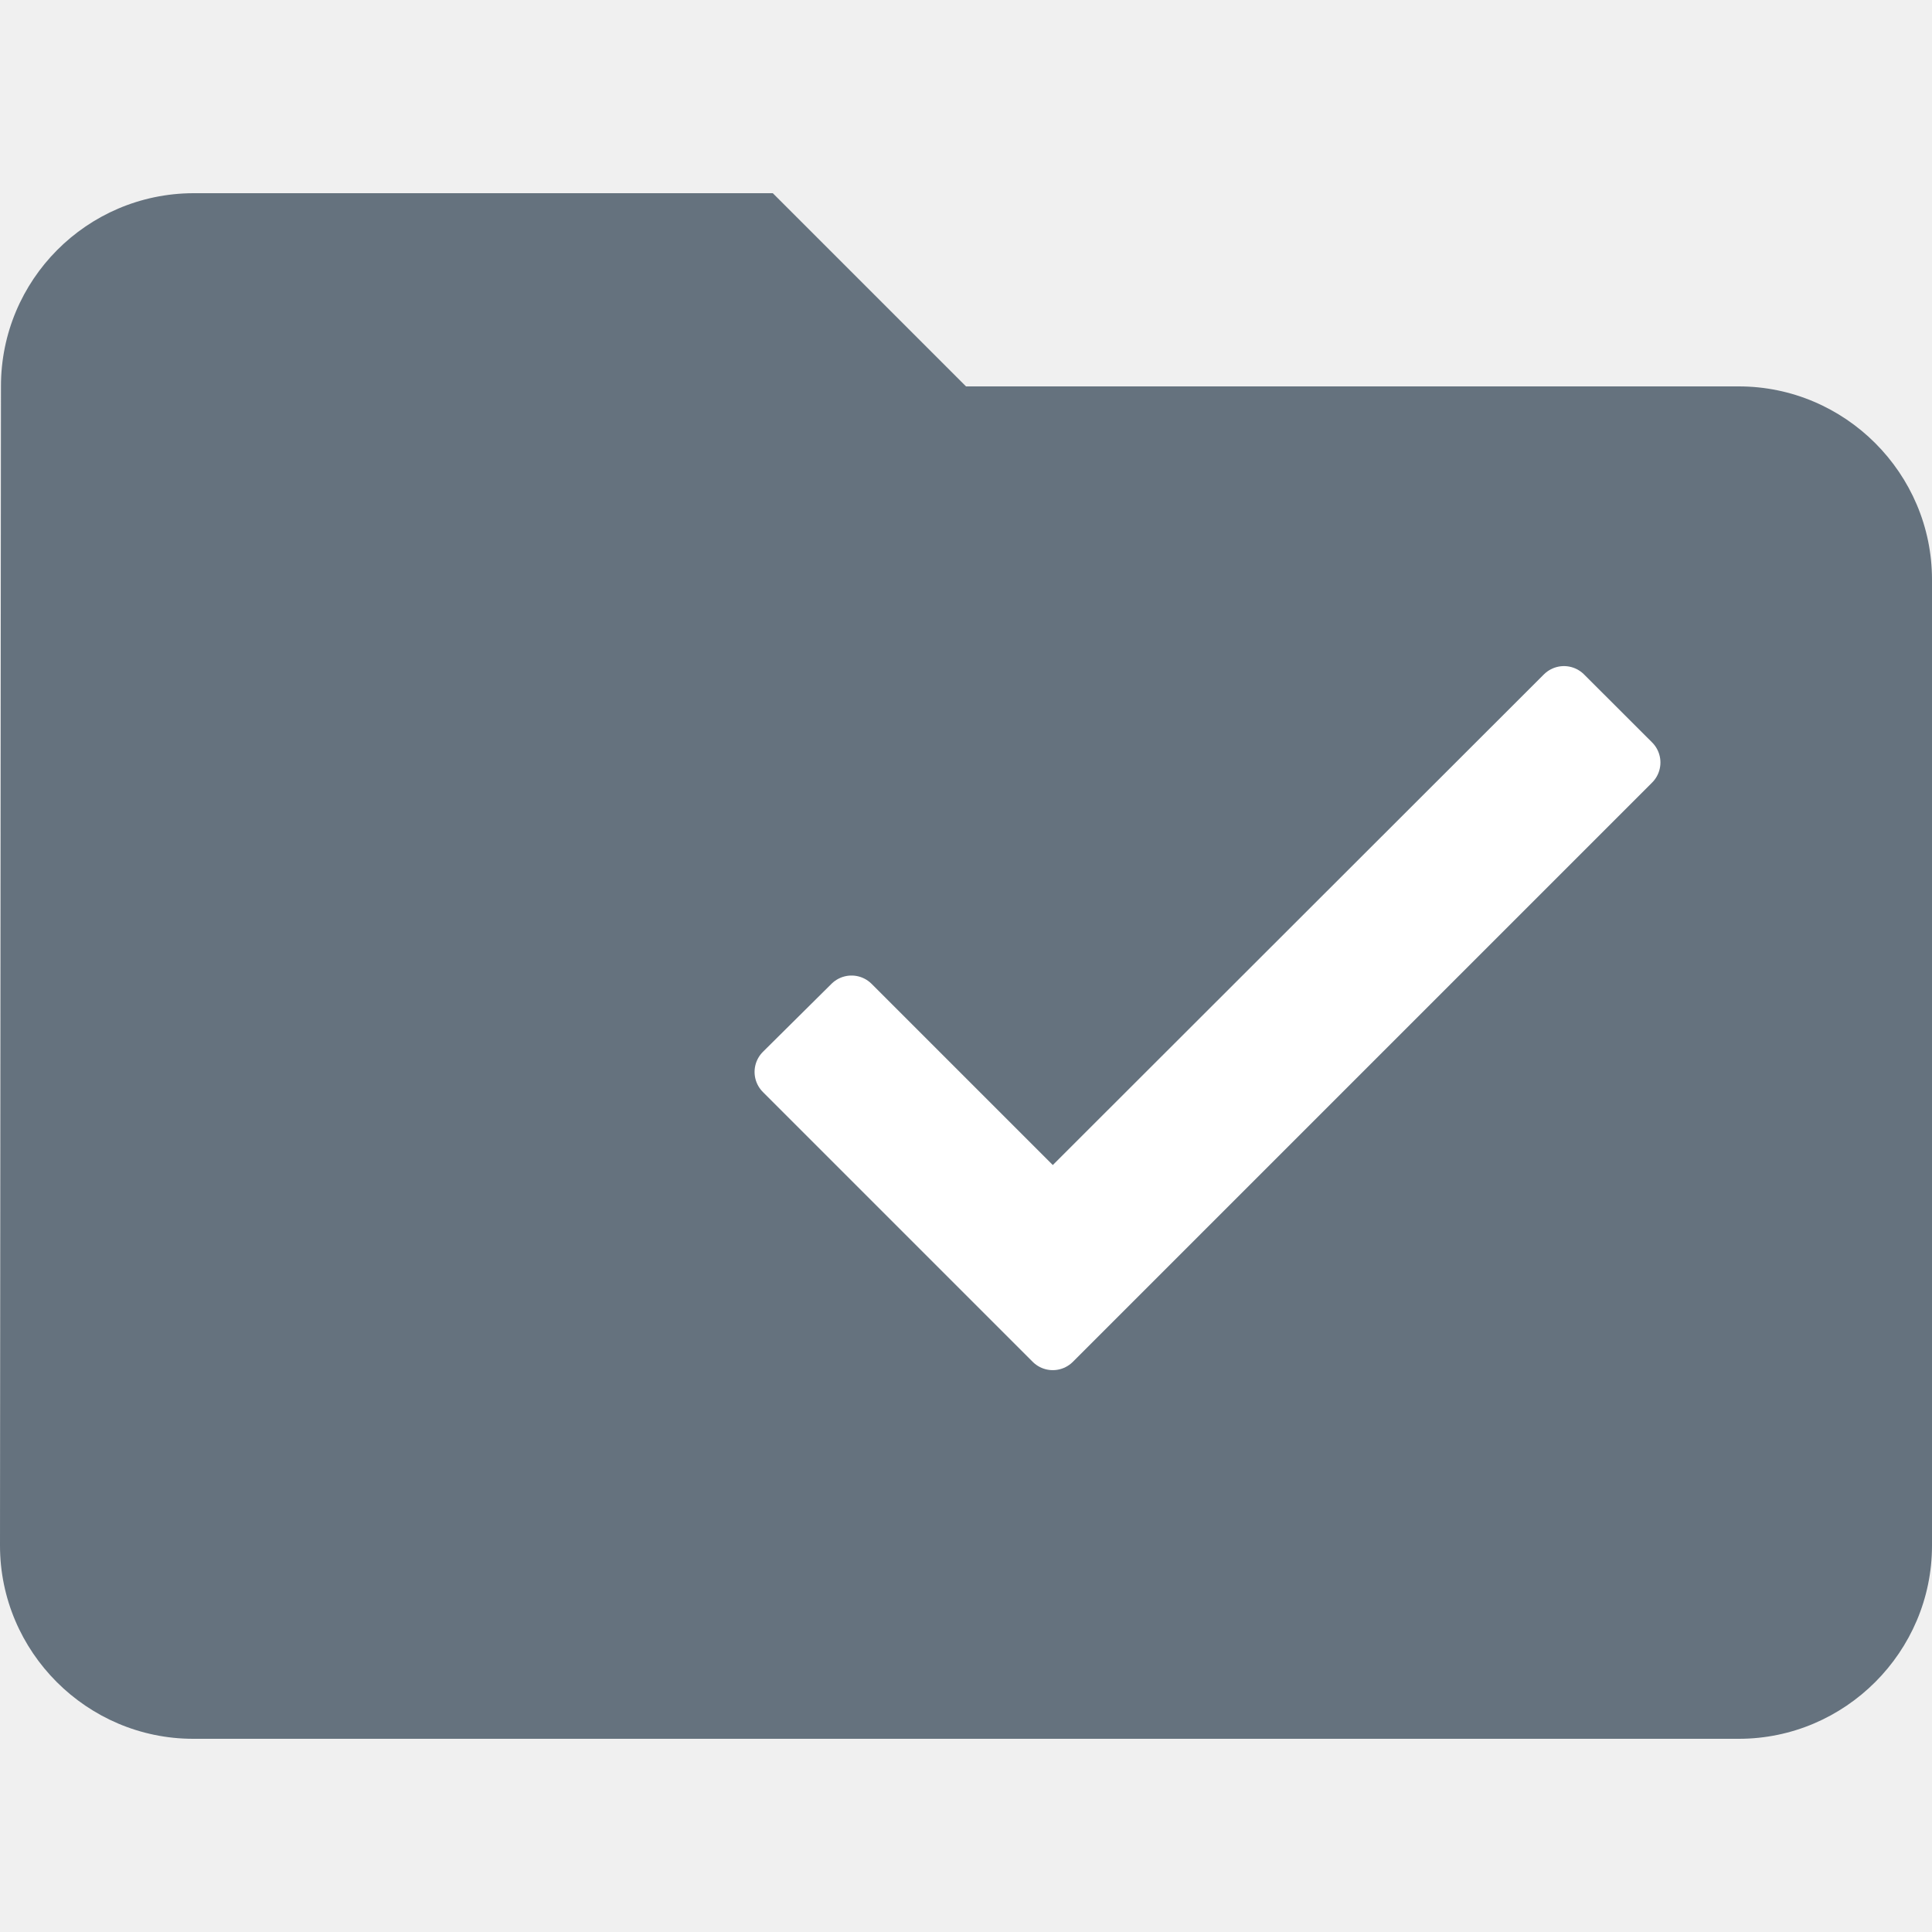
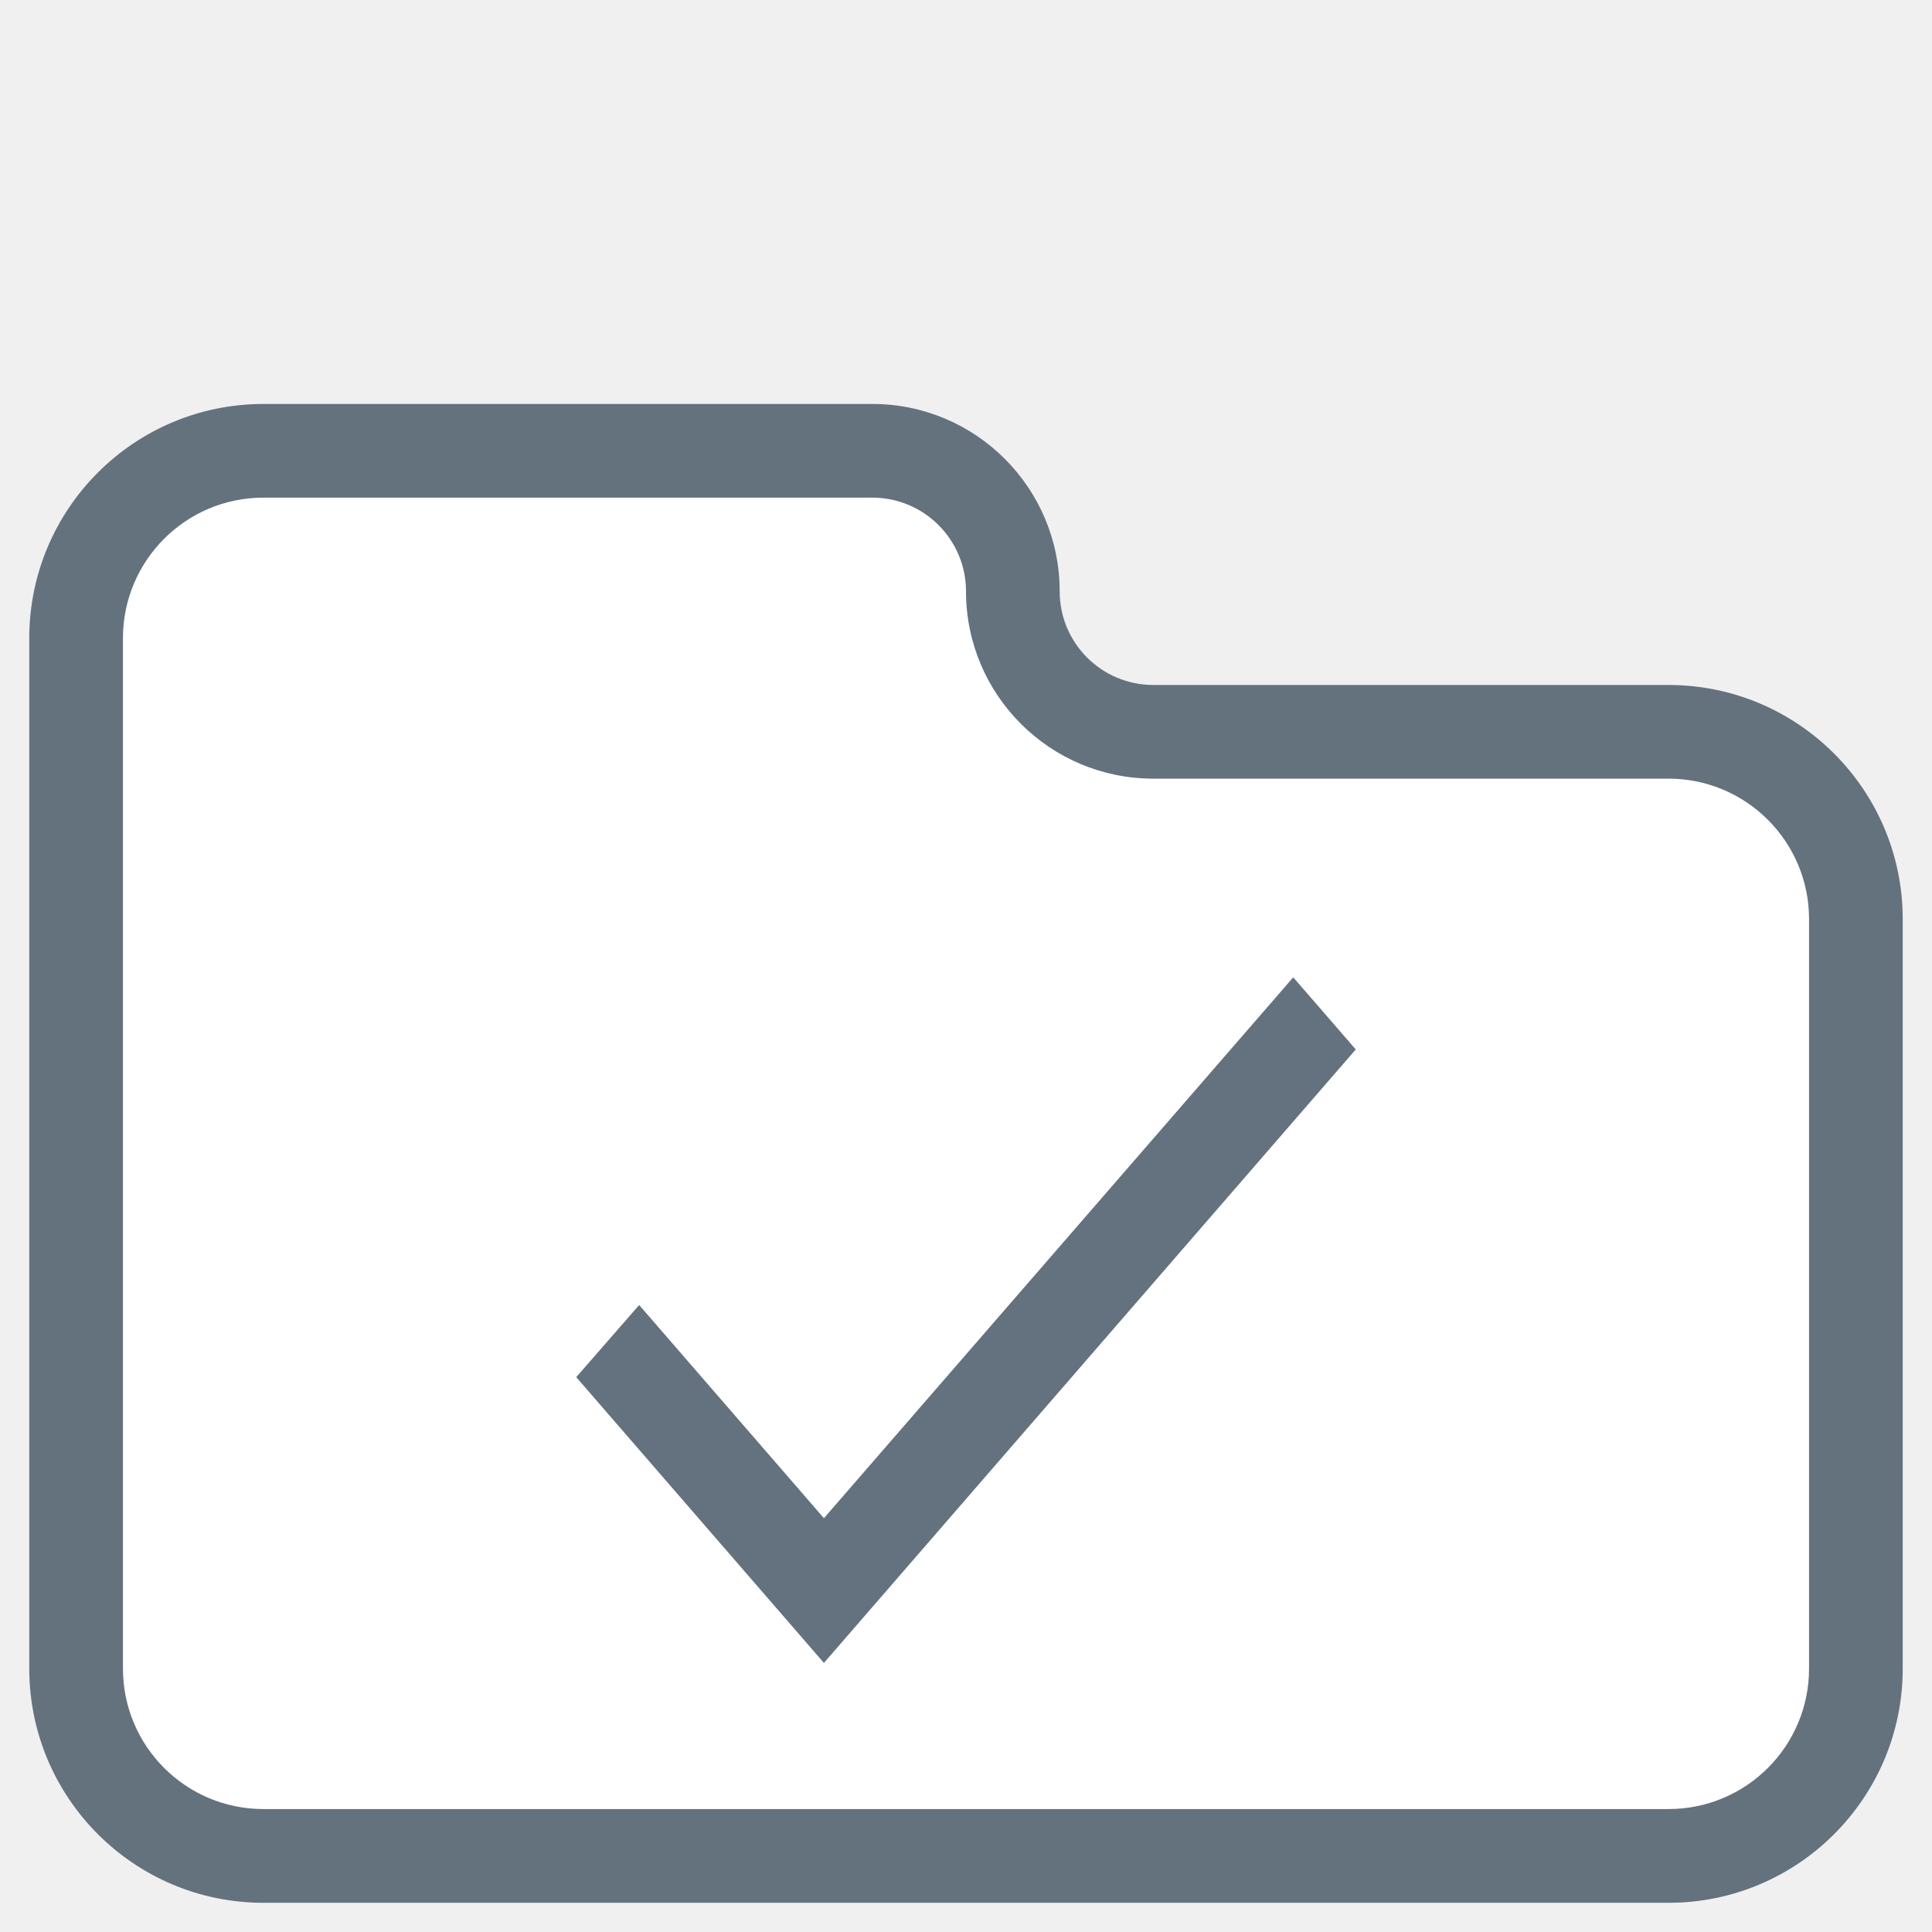
- <svg xmlns="http://www.w3.org/2000/svg" width="24" height="24" viewBox="-672 -3650 24 24">
-   <g fill="none">
-     <path fill="#65727e" d="M-662.4-3647.6h-7.2a2.397 2.397 0 0 0-2.388 2.4l-.012 14.4c0 1.32 1.08 2.4 2.4 2.4h19.2c1.32 0 2.4-1.08 2.4-2.4v-12c0-1.32-1.08-2.4-2.4-2.4h-9.6l-2.4-2.4Z" />
-     <path fill="#fff" d="m-658.922-3635.029-2.5-2.5-.852.845 3.352 3.352 7.196-7.196-.846-.845Z" />
-     <path stroke="#fff" stroke-linecap="round" stroke-linejoin="round" stroke-width=".705" d="m-658.922-3635.029-2.5-2.5-.852.845 3.352 3.352 7.196-7.196-.846-.845Z" />
+ <svg xmlns="http://www.w3.org/2000/svg" version="1.1" viewBox="-679.718 -3462.991 24.75 24.75" width="24.75" height="24.75">
+   <defs />
+   <g id="SOURCES" fill-opacity="1" stroke-dasharray="none" fill="none" stroke="none" stroke-opacity="1">
+     <g id="SOURCES_Light">
+       <g id="Graphic_12622" />
+       <g id="Graphic_12621">
+         <path d="M -678.143 -3456.67 L -668.063 -3457.15 L -665.663 -3453.79 L -656.543 -3453.07 L -656.543 -3439.63 L -678.143 -3439.63 Z" fill="white" />
+       </g>
+       <g id="Graphic_12620">
+         <path d="M -676.343 -3456.616 C -677.337 -3456.616 -678.143 -3455.81 -678.143 -3454.816 L -678.143 -3441.616 C -678.143 -3440.621 -677.337 -3439.816 -676.343 -3439.816 L -658.343 -3439.816 C -657.349 -3439.816 -656.543 -3440.621 -656.543 -3441.616 L -656.543 -3451.216 C -656.543 -3452.21 -657.349 -3453.016 -658.343 -3453.016 L -664.943 -3453.016 C -666.269 -3453.016 -667.343 -3454.09 -667.343 -3455.416 C -667.343 -3456.078 -667.881 -3456.616 -668.543 -3456.616 Z M -676.343 -3457.816 L -668.543 -3457.816 C -667.218 -3457.816 -666.143 -3456.741 -666.143 -3455.416 C -666.143 -3454.753 -665.606 -3454.216 -664.943 -3454.216 L -658.343 -3454.216 C -656.687 -3454.216 -655.343 -3452.872 -655.343 -3451.216 L -655.343 -3441.616 C -655.343 -3439.959 -656.687 -3438.615 -658.343 -3438.615 L -676.343 -3438.615 C -678 -3438.615 -679.343 -3439.959 -679.343 -3441.616 L -679.343 -3454.816 C -679.343 -3456.472 -678 -3457.816 -676.343 -3457.816 Z" fill="#64727e" />
+       </g>
+       <g id="Graphic_12636">
+         <path d="M -669.163 -3443.542 L -671.53 -3446.273 L -672.336 -3445.349 L -669.163 -3441.688 L -662.35 -3449.547 L -663.151 -3450.471 Z" fill="#63727e" />
+         <path d="M -669.163 -3443.542 L -671.53 -3446.273 L -672.336 -3445.349 L -669.163 -3441.688 L -662.35 -3449.547 L -663.151 -3450.471 Z" stroke="white" stroke-linecap="round" stroke-linejoin="round" stroke-width="0" />
+       </g>
+     </g>
  </g>
</svg>
